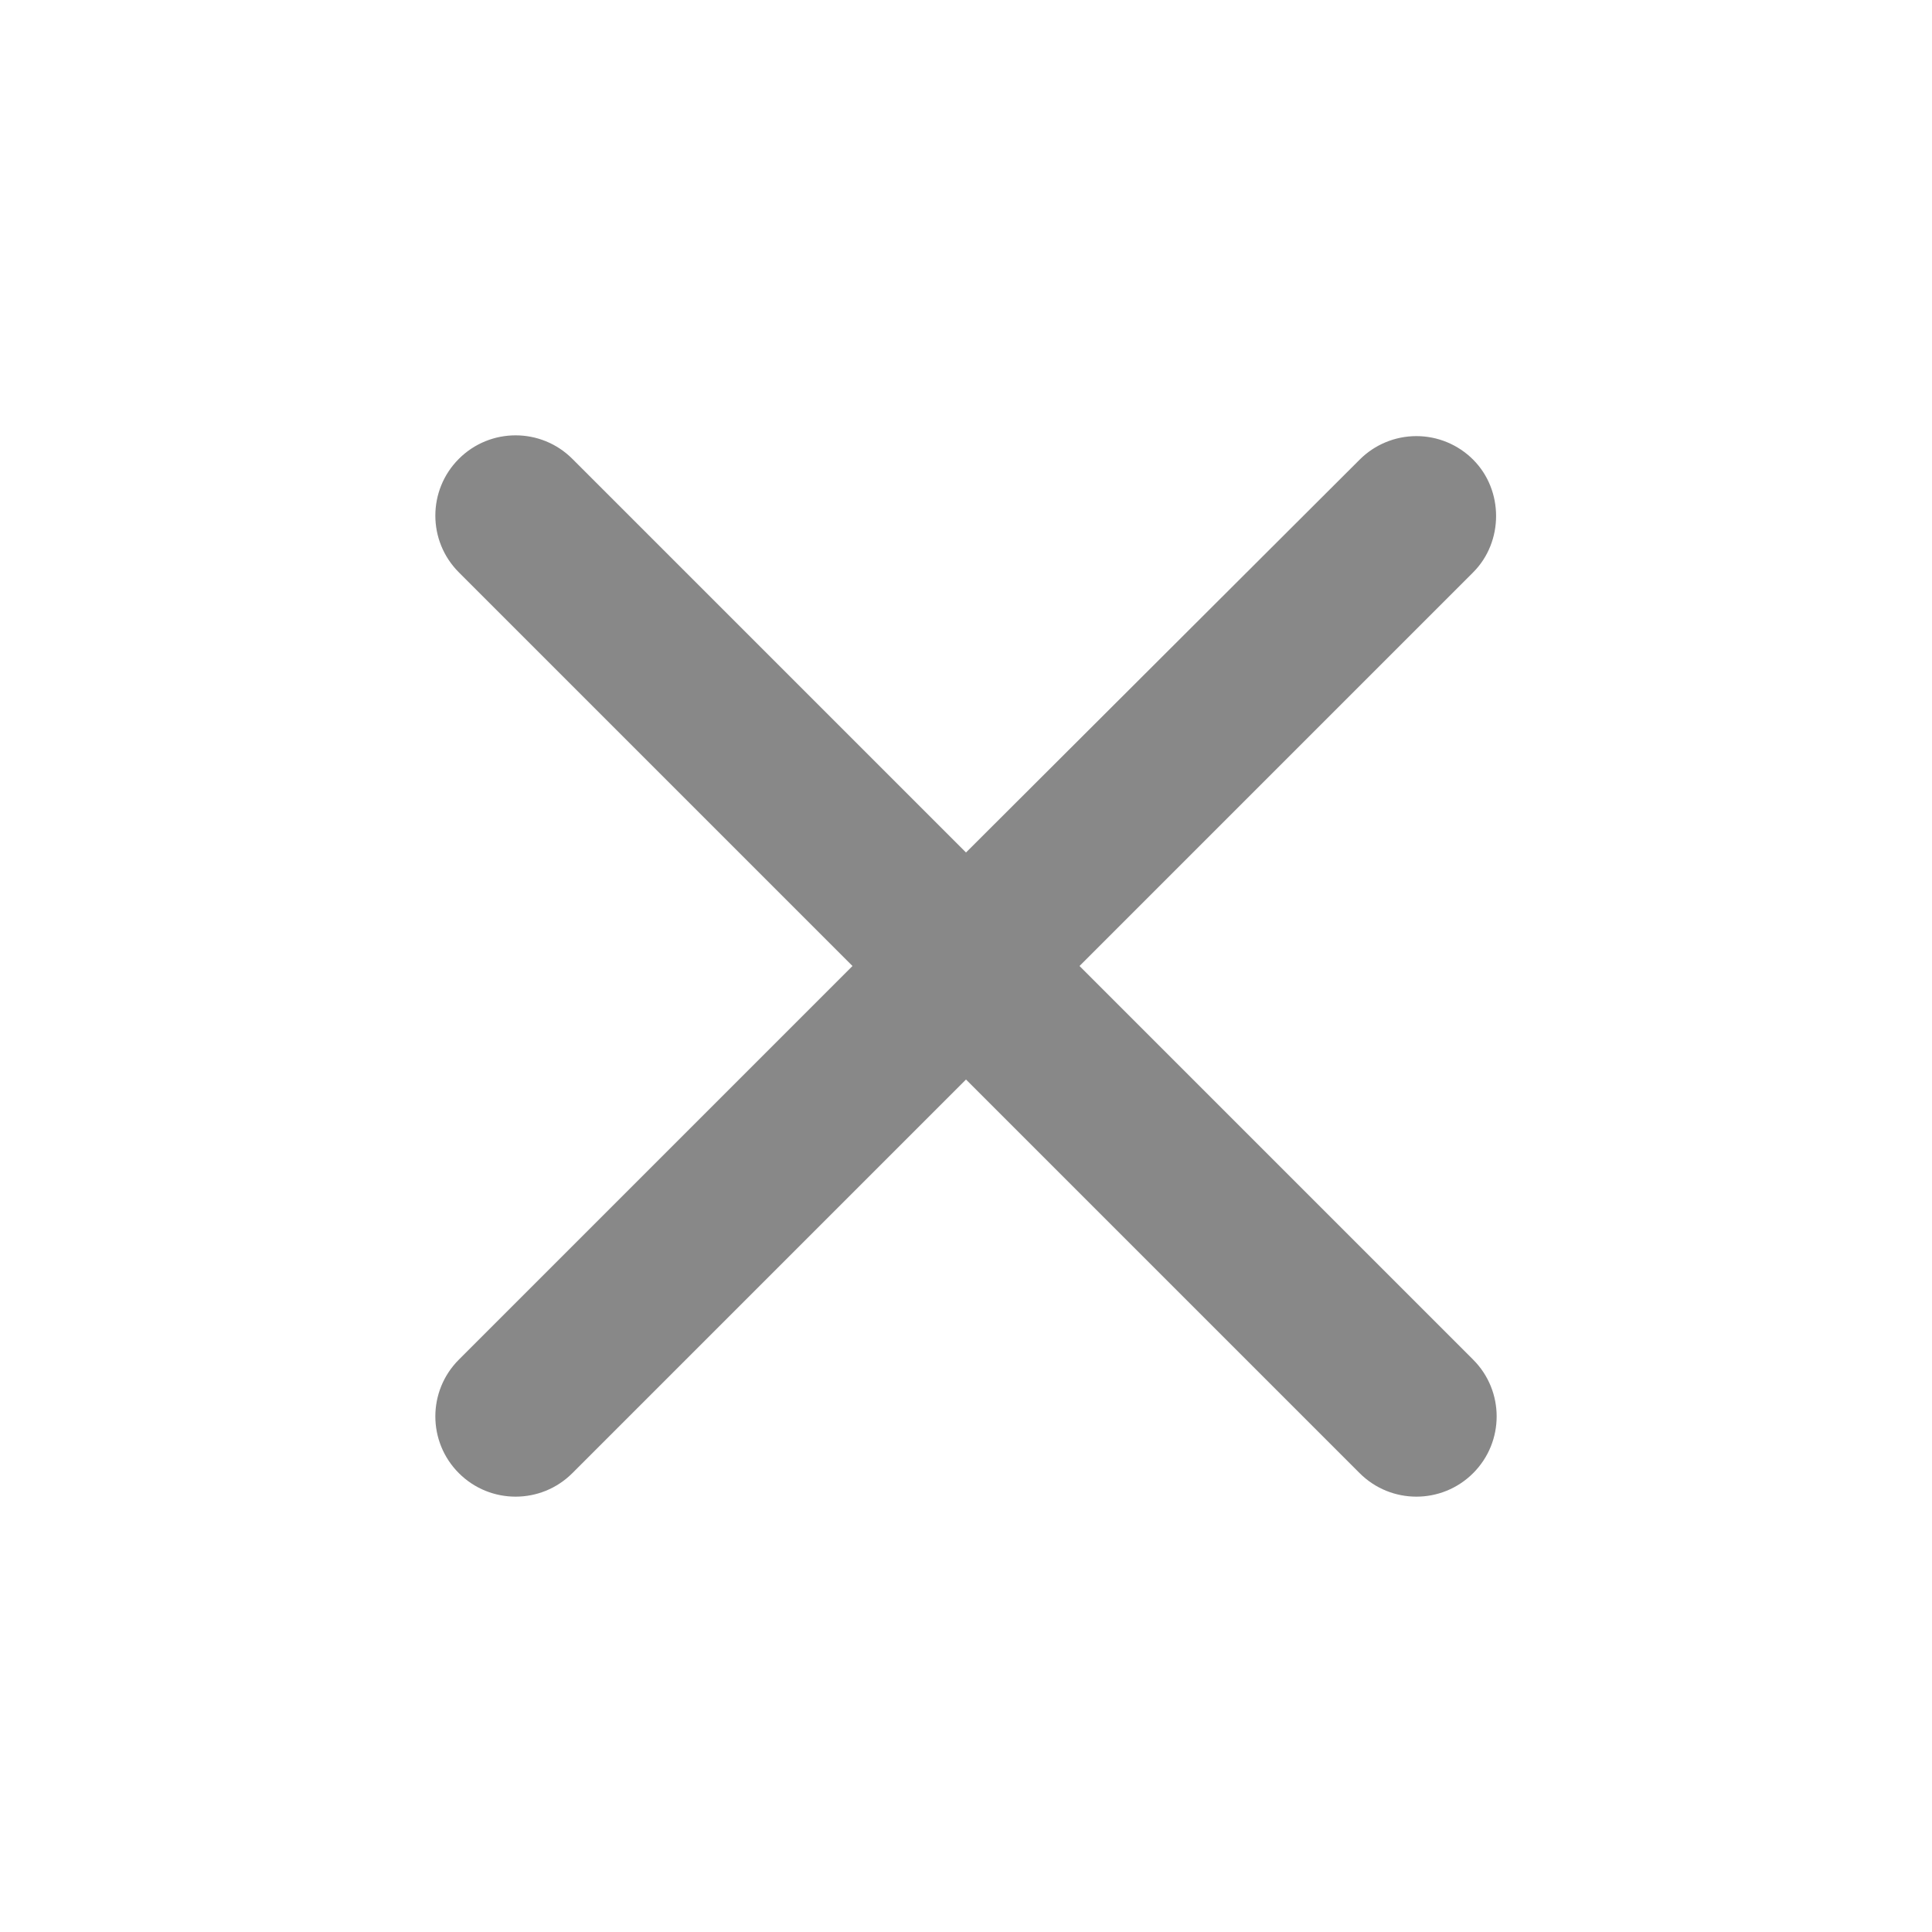
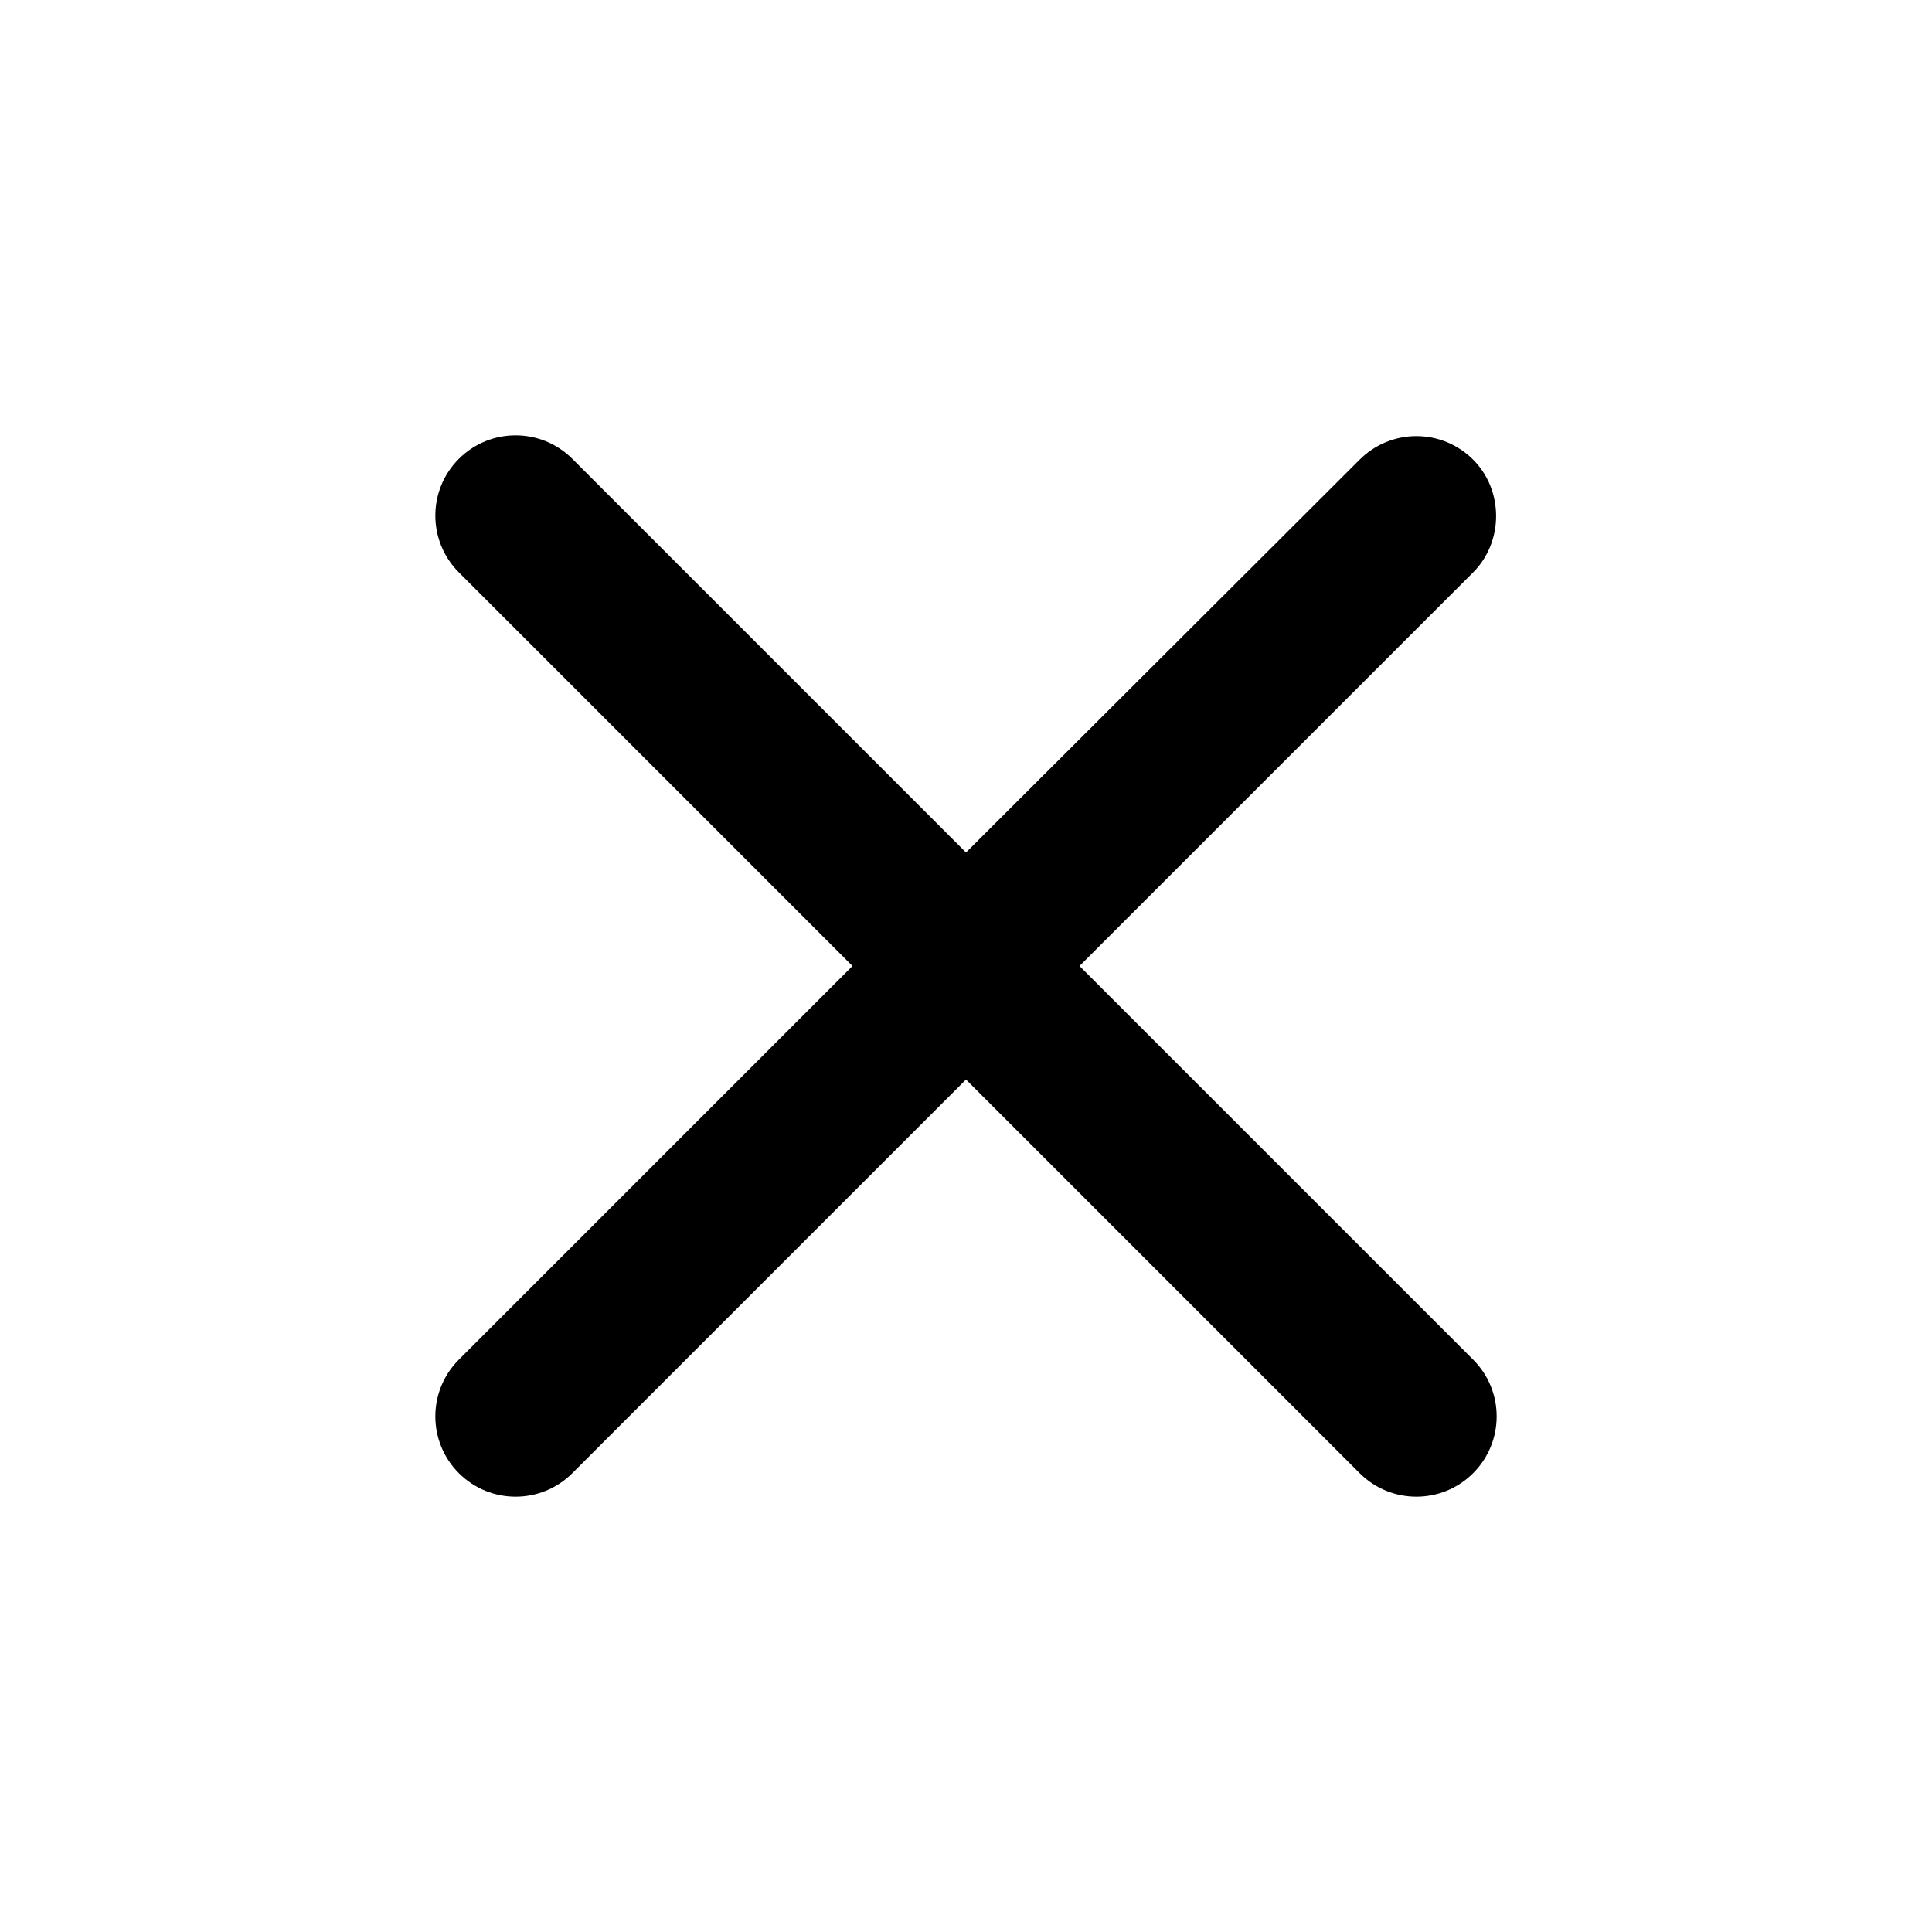
<svg xmlns="http://www.w3.org/2000/svg" aria-hidden="true" role="img" class="iconify iconify--ic" width="32" height="32" preserveAspectRatio="xMidYMid meet" viewBox="0 0 24 24">
-   <path fill="#888888" d="M18.3 5.71a.996.996 0 0 0-1.41 0L12 10.59L7.11 5.7A.996.996 0 1 0 5.7 7.11L10.59 12L5.7 16.89a.996.996 0 1 0 1.41 1.41L12 13.41l4.89 4.89a.996.996 0 1 0 1.41-1.41L13.41 12l4.89-4.89c.38-.38.38-1.02 0-1.4z" />
+   <path fill="currentColor" d="M18.3 5.71a.996.996 0 0 0-1.41 0L12 10.59L7.11 5.7A.996.996 0 1 0 5.7 7.11L10.59 12L5.7 16.89a.996.996 0 1 0 1.41 1.41L12 13.41l4.89 4.89a.996.996 0 1 0 1.41-1.41L13.41 12l4.89-4.89c.38-.38.38-1.02 0-1.4z" />
</svg>
